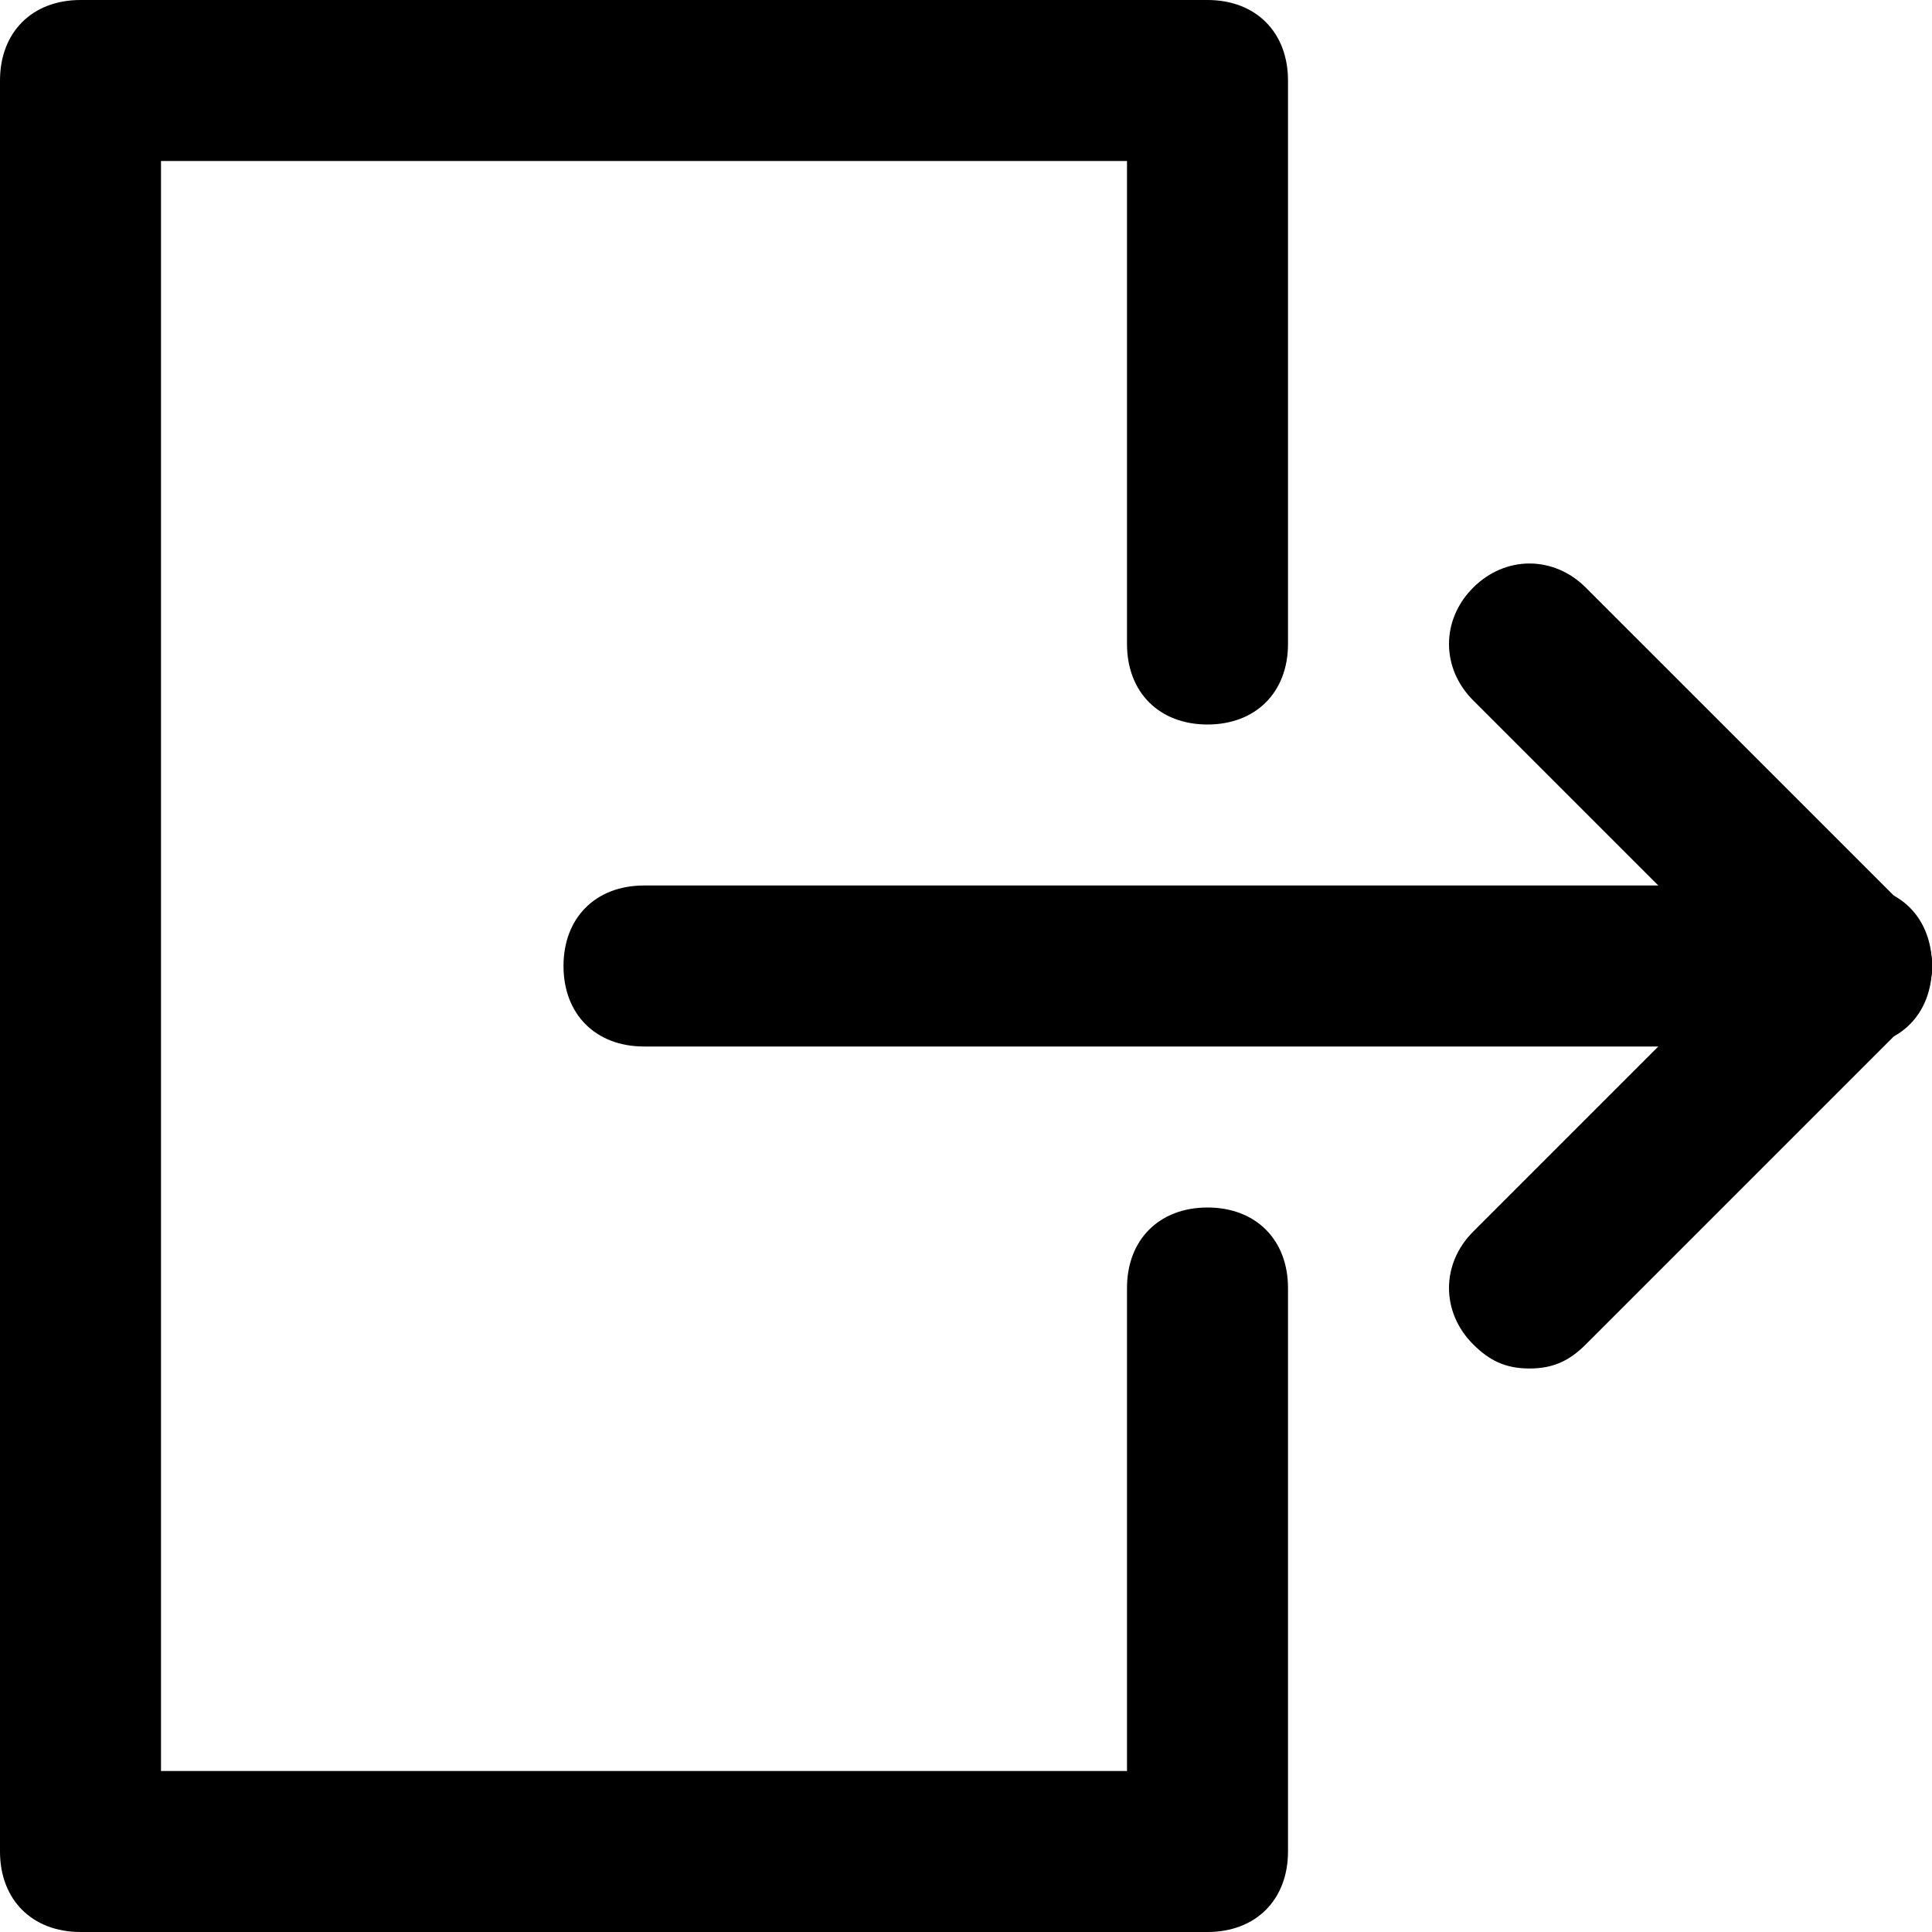
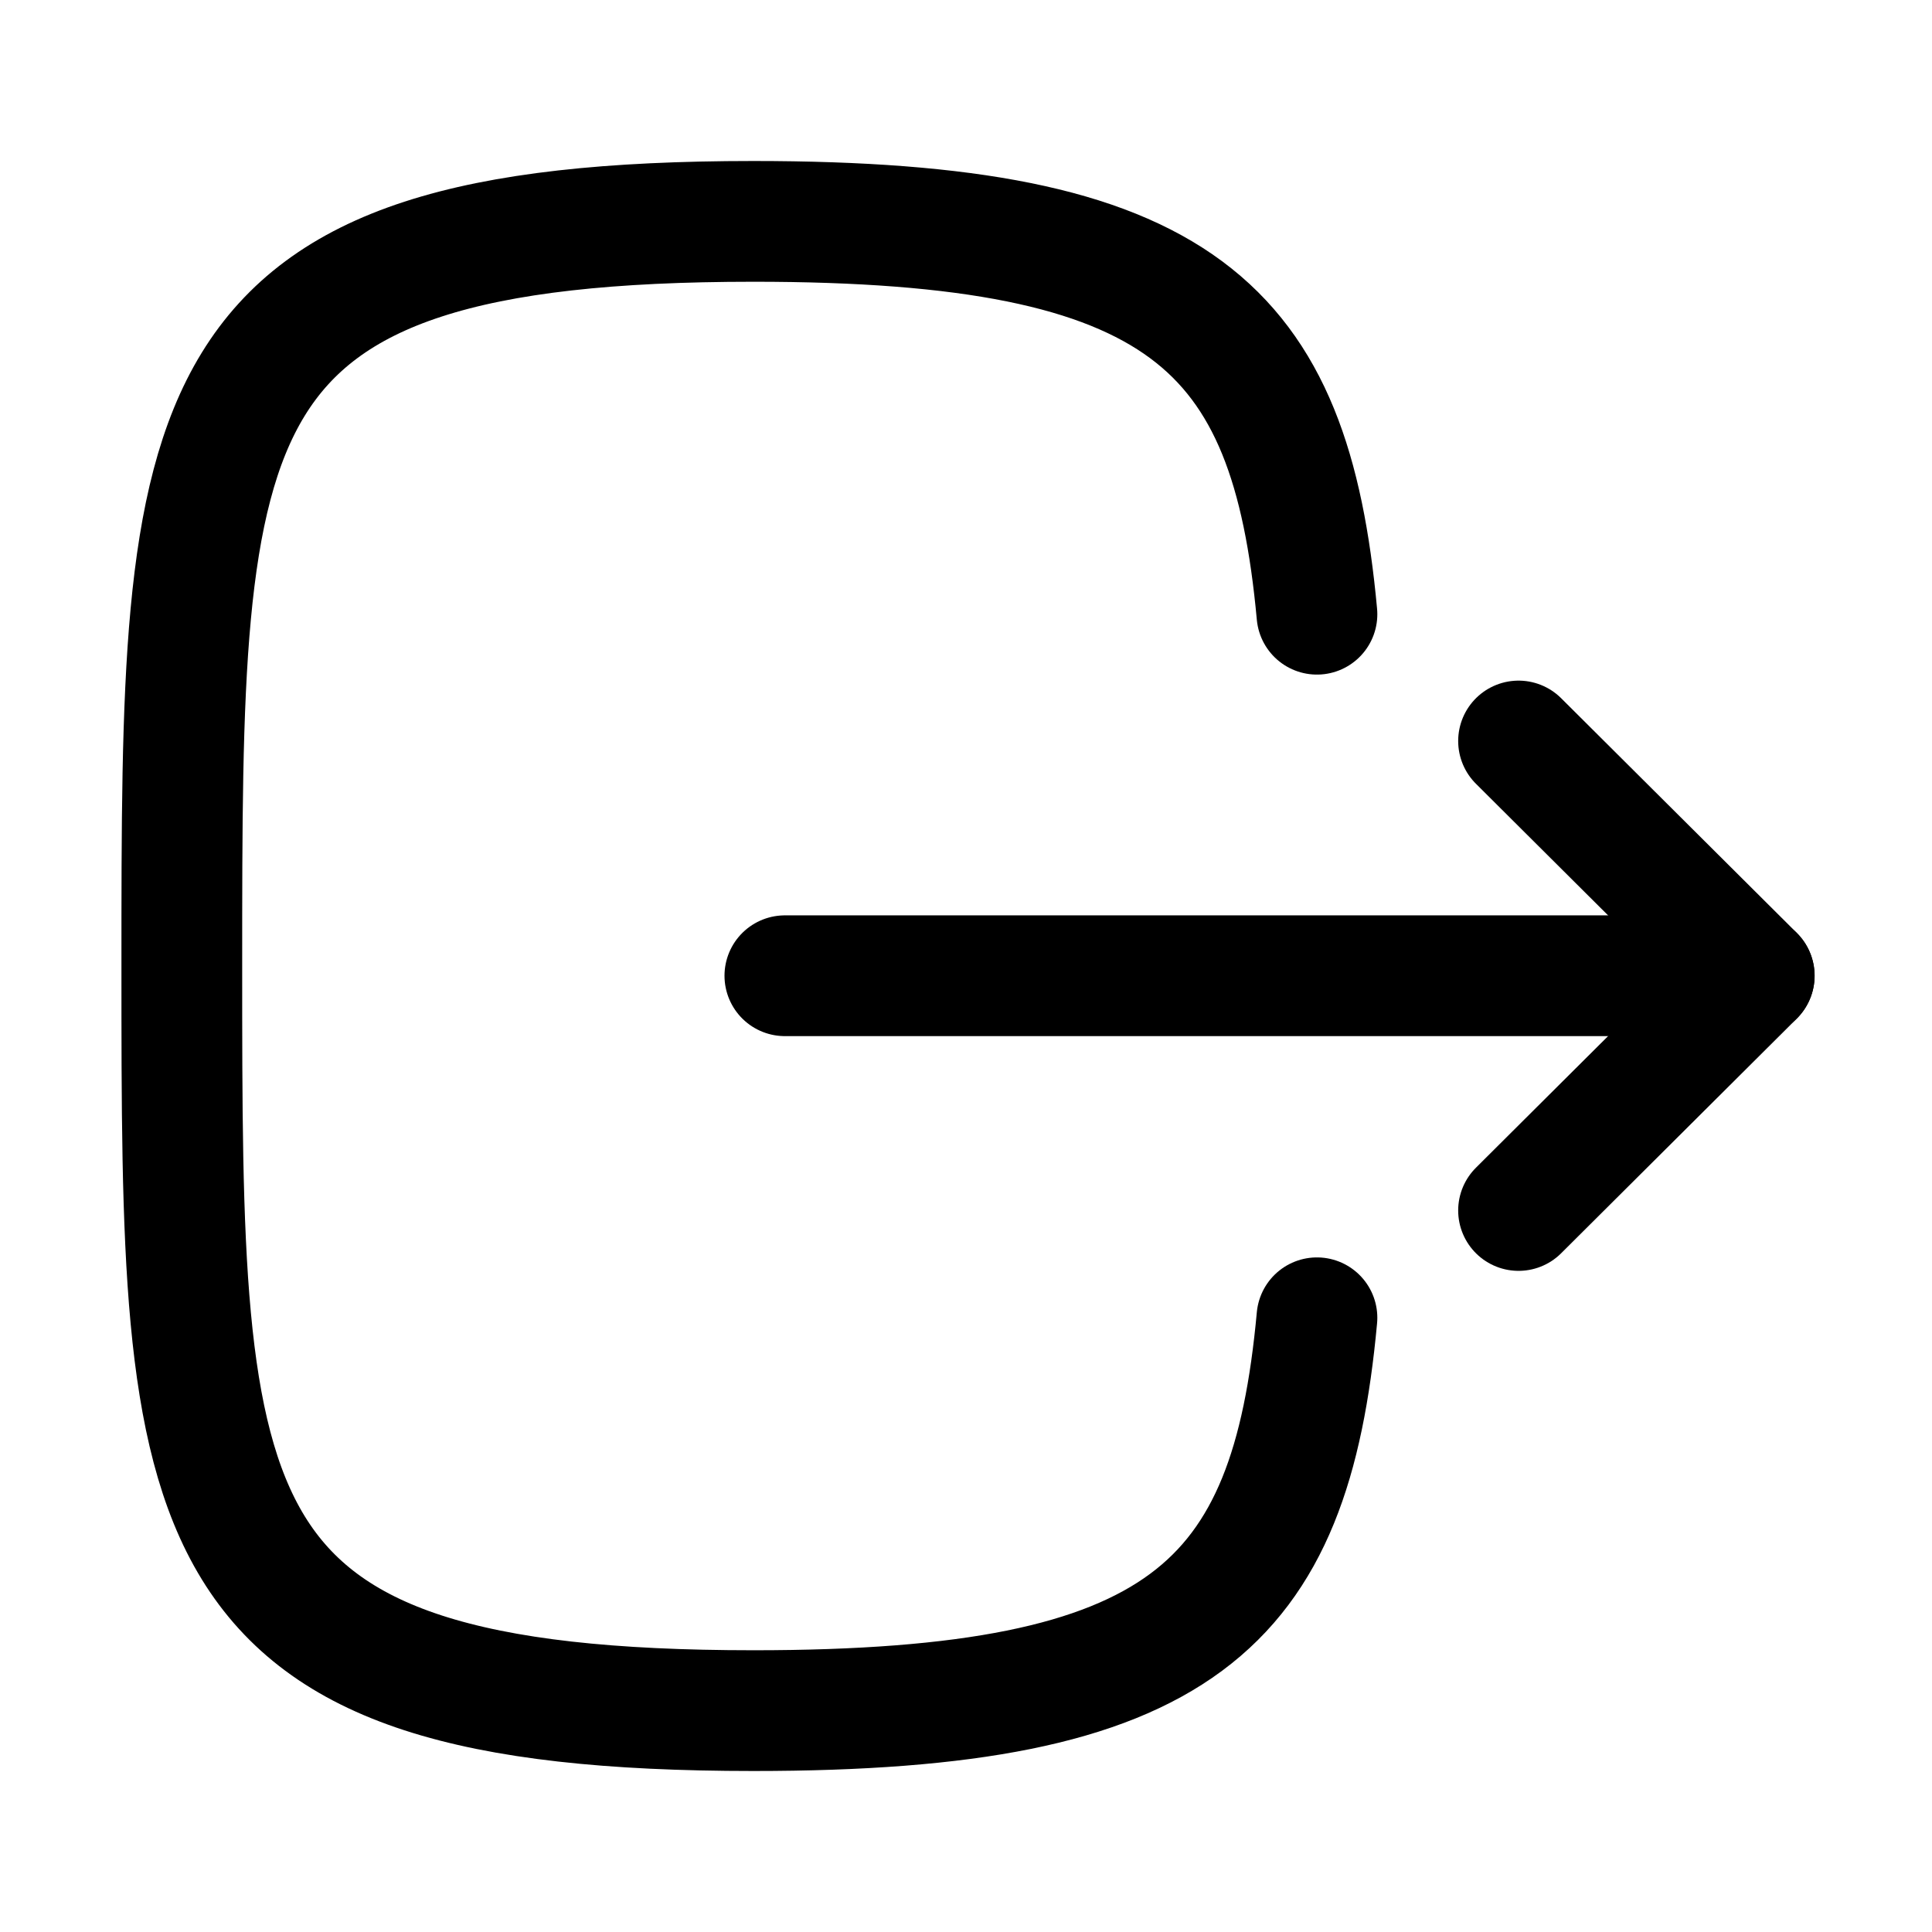
- <svg xmlns="http://www.w3.org/2000/svg" version="1.1" id="Layer_1" x="0px" y="0px" width="24px" height="24px" viewBox="0 0 24 24" enable-background="new 0 0 24 24" xml:space="preserve">
-   <g>
-     <g>
-       <g>
-         <path d="M15,24H1c-0.6,0-1-0.4-1-1V1c0-0.6,0.4-1,1-1h14c0.6,0,1,0.4,1,1v7c0,0.6-0.4,1-1,1s-1-0.4-1-1V2H2v20h12v-6     c0-0.6,0.4-1,1-1s1,0.4,1,1v7C16,23.6,15.6,24,15,24z" />
-       </g>
-     </g>
-     <g>
-       <g>
-         <path d="M23,13H8c-0.6,0-1-0.4-1-1s0.4-1,1-1h15c0.6,0,1,0.4,1,1S23.6,13,23,13z" />
-       </g>
-     </g>
-     <g>
-       <g>
-         <path d="M23,13c-0.3,0-0.5-0.1-0.7-0.3l-4-4c-0.4-0.4-0.4-1,0-1.4s1-0.4,1.4,0l4,4c0.4,0.4,0.4,1,0,1.4C23.5,12.9,23.3,13,23,13z     " />
-       </g>
-     </g>
-     <g>
-       <g>
-         <path d="M19,17c-0.3,0-0.5-0.1-0.7-0.3c-0.4-0.4-0.4-1,0-1.4l4-4c0.4-0.4,1-0.4,1.4,0s0.4,1,0,1.4l-4,4C19.5,16.9,19.3,17,19,17z     " />
-       </g>
+ <svg xmlns="http://www.w3.org/2000/svg" width="24px" height="24px" viewBox="0 0 24 24" version="1.1">
+   <g id="Iconly/Curved/Logout" stroke="none" stroke-width="1" fill="none" fill-rule="evenodd" stroke-linecap="round" stroke-linejoin="round">
+     <g id="Logout" transform="translate(2, 2)" stroke="#000000" stroke-width="1.5">
+       <line x1="19.791" y1="10.121" x2="7.75" y2="10.121" id="Stroke-1" />
+       <polyline id="Stroke-3" points="16.864 7.205 19.792 10.121 16.864 13.037" />
+       <path d="M0.259,5.63 C0.589,2.05 1.929,0.75 7.259,0.75 C14.36,0.75 14.36,3.06 14.36,10 C14.36,16.94 14.36,19.25 7.259,19.25 C1.929,19.25 0.589,17.95 0.259,14.37" id="Stroke-4" transform="translate(7.3093, 9.9999) scale(-1, 1) translate(-7.3093, -9.9999) " />
    </g>
  </g>
</svg>
